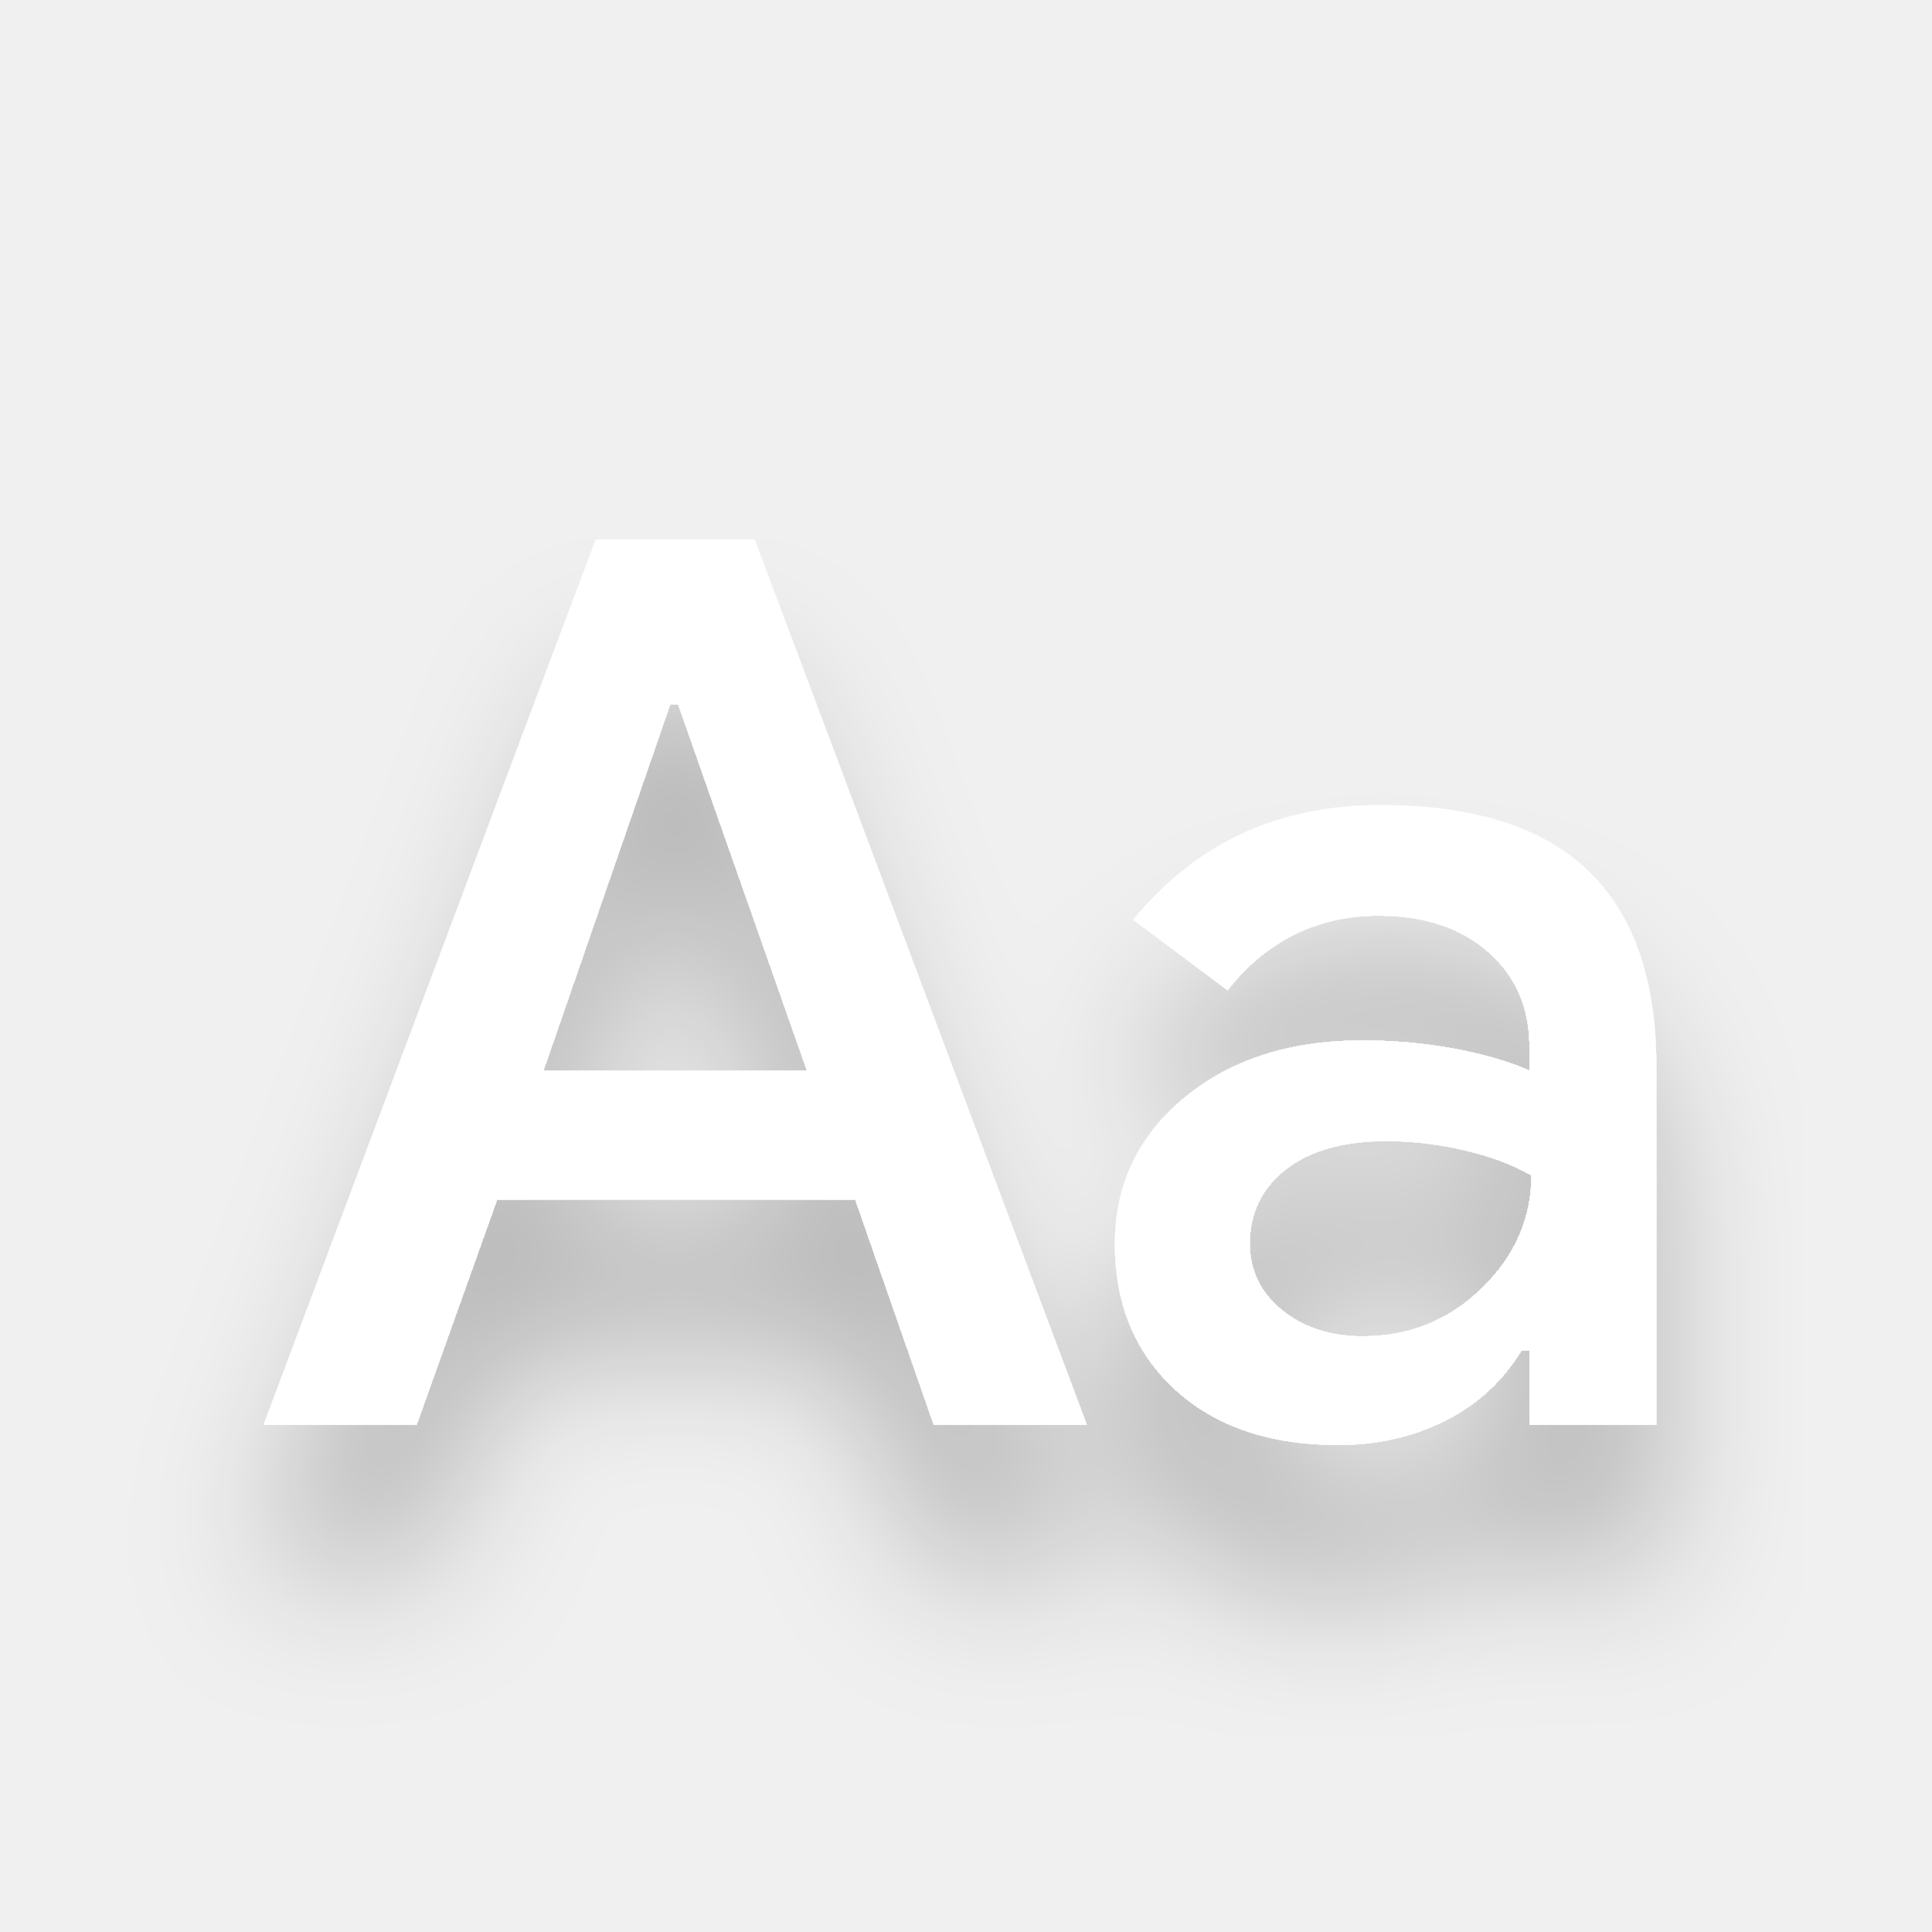
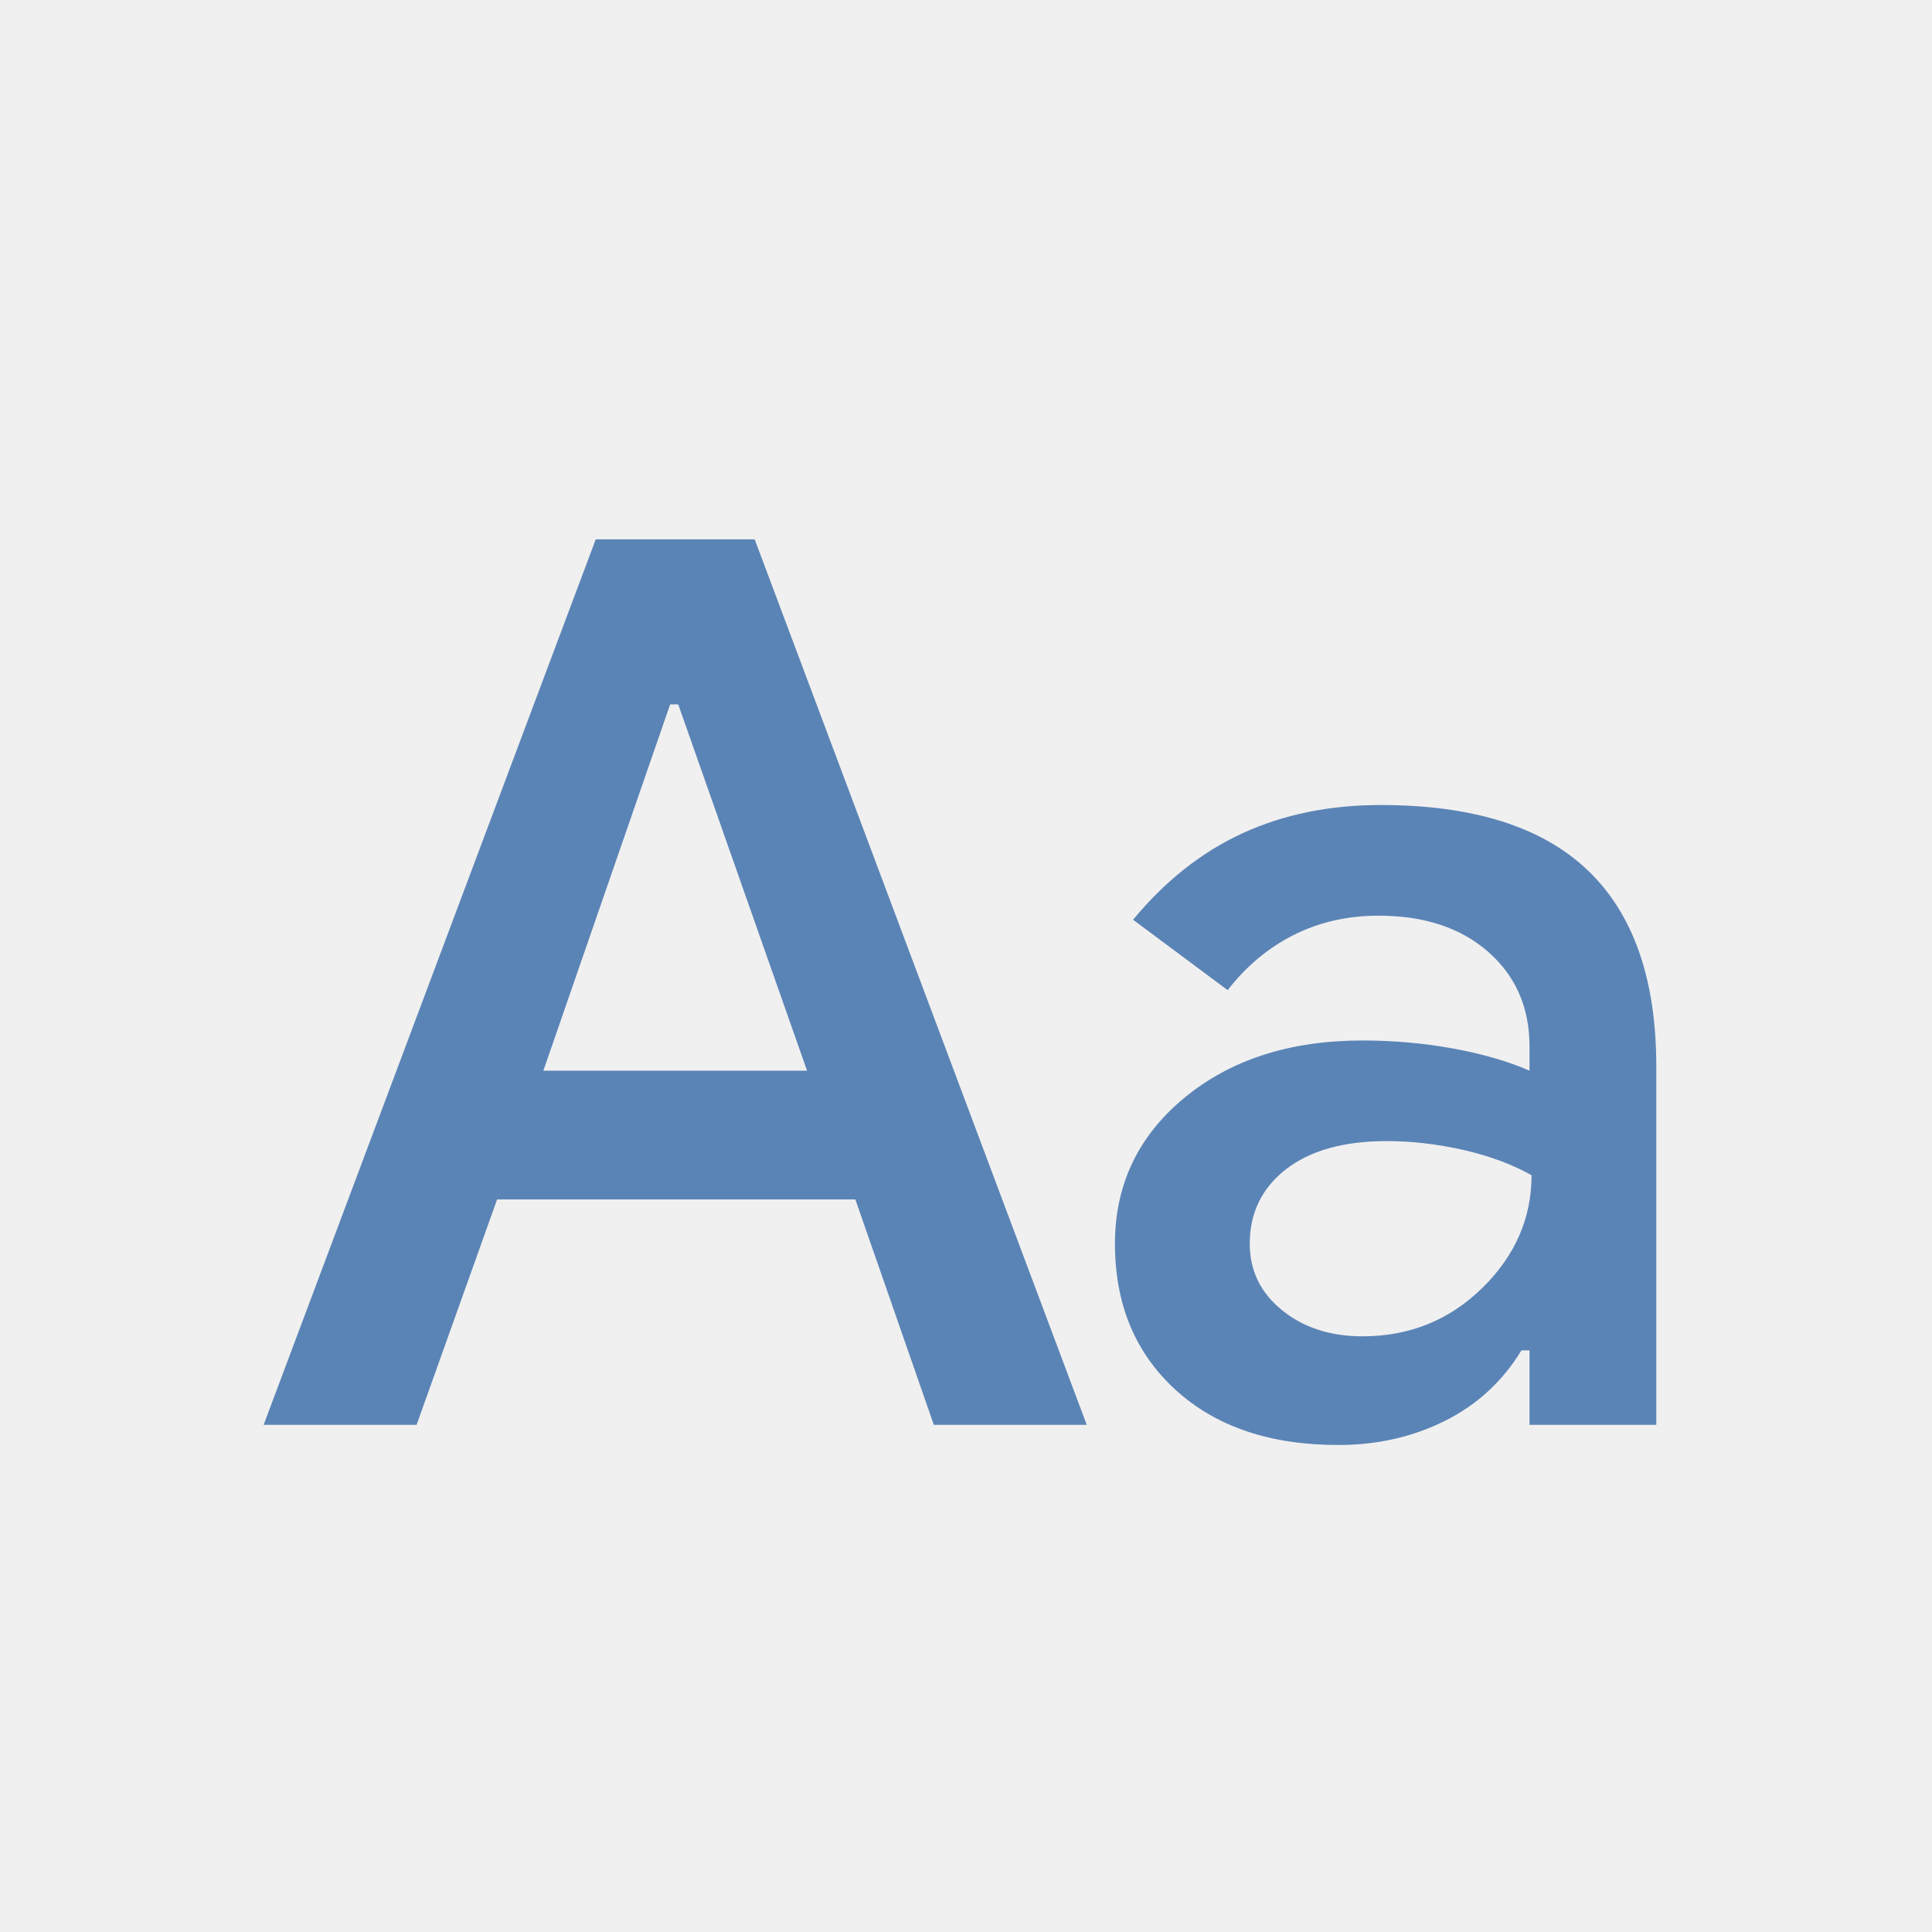
- <svg xmlns="http://www.w3.org/2000/svg" width="53" height="53" viewBox="0 0 53 53" fill="none">
-   <g filter="url(#filter0_d_134_186)">
-     <mask id="mask0_134_186" style="mask-type:alpha" maskUnits="userSpaceOnUse" x="0" y="0" width="53" height="53">
-       <rect width="53" height="53" fill="#D9D9D9" />
-     </mask>
-     <g mask="url(#mask0_134_186)">
-       <path d="M7.232 39.087L16.342 14.796H20.703L29.812 39.087H25.617L23.464 32.904H13.636L11.428 39.087H7.232ZM14.906 29.371H22.139L18.605 19.323H18.384L14.906 29.371ZM36.714 39.64C34.837 39.64 33.346 39.133 32.242 38.121C31.137 37.109 30.585 35.775 30.585 34.119C30.585 32.499 31.22 31.165 32.49 30.116C33.76 29.067 35.389 28.543 37.376 28.543C38.223 28.543 39.051 28.616 39.86 28.764C40.67 28.911 41.37 29.113 41.958 29.371V28.708C41.958 27.641 41.581 26.776 40.827 26.113C40.072 25.451 39.069 25.12 37.818 25.12C36.971 25.12 36.198 25.295 35.499 25.644C34.8 25.994 34.192 26.5 33.677 27.163L31.082 25.23C31.966 24.163 32.969 23.372 34.091 22.856C35.214 22.341 36.474 22.083 37.873 22.083C40.413 22.083 42.308 22.681 43.559 23.878C44.811 25.074 45.437 26.868 45.437 29.26V39.087H41.958V37.045H41.737C41.222 37.891 40.523 38.535 39.64 38.977C38.756 39.419 37.781 39.64 36.714 39.64ZM37.376 36.658C38.664 36.658 39.759 36.217 40.661 35.333C41.563 34.45 42.014 33.419 42.014 32.242C41.498 31.947 40.882 31.717 40.164 31.552C39.446 31.386 38.738 31.303 38.039 31.303C36.861 31.303 35.941 31.561 35.278 32.076C34.616 32.591 34.284 33.272 34.284 34.119C34.284 34.855 34.579 35.462 35.168 35.941C35.757 36.419 36.493 36.658 37.376 36.658Z" fill="white" />
-     </g>
+ <svg xmlns="http://www.w3.org/2000/svg" width="40" height="40" viewBox="0 0 40 40" fill="none">
+   <mask id="mask0_336_37" style="mask-type:alpha" maskUnits="userSpaceOnUse" x="0" y="0" width="40" height="40">
+     <rect width="40" height="40" fill="#D9D9D9" />
+   </mask>
+   <g mask="url(#mask0_336_37)">
+     <path d="M5.458 29.5L12.334 11.167H15.625L22.5 29.5H19.334L17.709 24.833H10.292L8.625 29.5H5.458ZM11.25 22.167H16.709L14.042 14.583H13.875L11.25 22.167ZM27.709 29.917C26.292 29.917 25.167 29.535 24.334 28.771C23.5 28.007 23.084 27 23.084 25.75C23.084 24.528 23.563 23.521 24.521 22.729C25.479 21.938 26.709 21.542 28.209 21.542C28.847 21.542 29.472 21.597 30.084 21.708C30.695 21.82 31.222 21.972 31.667 22.167V21.667C31.667 20.861 31.382 20.208 30.813 19.708C30.243 19.208 29.486 18.958 28.542 18.958C27.903 18.958 27.32 19.09 26.792 19.354C26.264 19.618 25.806 20 25.417 20.5L23.459 19.042C24.125 18.236 24.882 17.639 25.729 17.25C26.577 16.861 27.528 16.667 28.584 16.667C30.5 16.667 31.931 17.118 32.875 18.021C33.82 18.924 34.292 20.278 34.292 22.083V29.5H31.667V27.958H31.5C31.111 28.597 30.584 29.083 29.917 29.417C29.25 29.75 28.514 29.917 27.709 29.917ZM28.209 27.667C29.181 27.667 30.007 27.333 30.688 26.667C31.368 26 31.709 25.222 31.709 24.333C31.32 24.111 30.854 23.938 30.313 23.812C29.771 23.688 29.236 23.625 28.709 23.625C27.82 23.625 27.125 23.82 26.625 24.208C26.125 24.597 25.875 25.111 25.875 25.75C25.875 26.306 26.097 26.764 26.542 27.125C26.986 27.486 27.542 27.667 28.209 27.667Z" fill="#5B84B6" />
  </g>
-   <defs>
-     <filter id="filter0_d_134_186" x="3.232" y="14.796" width="46.204" height="32.844" filterUnits="userSpaceOnUse" color-interpolation-filters="sRGB">
-       <feFlood flood-opacity="0" result="BackgroundImageFix" />
-       <feColorMatrix in="SourceAlpha" type="matrix" values="0 0 0 0 0 0 0 0 0 0 0 0 0 0 0 0 0 0 127 0" result="hardAlpha" />
-       <feOffset dy="4" />
-       <feGaussianBlur stdDeviation="2" />
-       <feComposite in2="hardAlpha" operator="out" />
-       <feColorMatrix type="matrix" values="0 0 0 0 0 0 0 0 0 0 0 0 0 0 0 0 0 0 0.25 0" />
-       <feBlend mode="normal" in2="BackgroundImageFix" result="effect1_dropShadow_134_186" />
-       <feBlend mode="normal" in="SourceGraphic" in2="effect1_dropShadow_134_186" result="shape" />
-     </filter>
-   </defs>
</svg>
